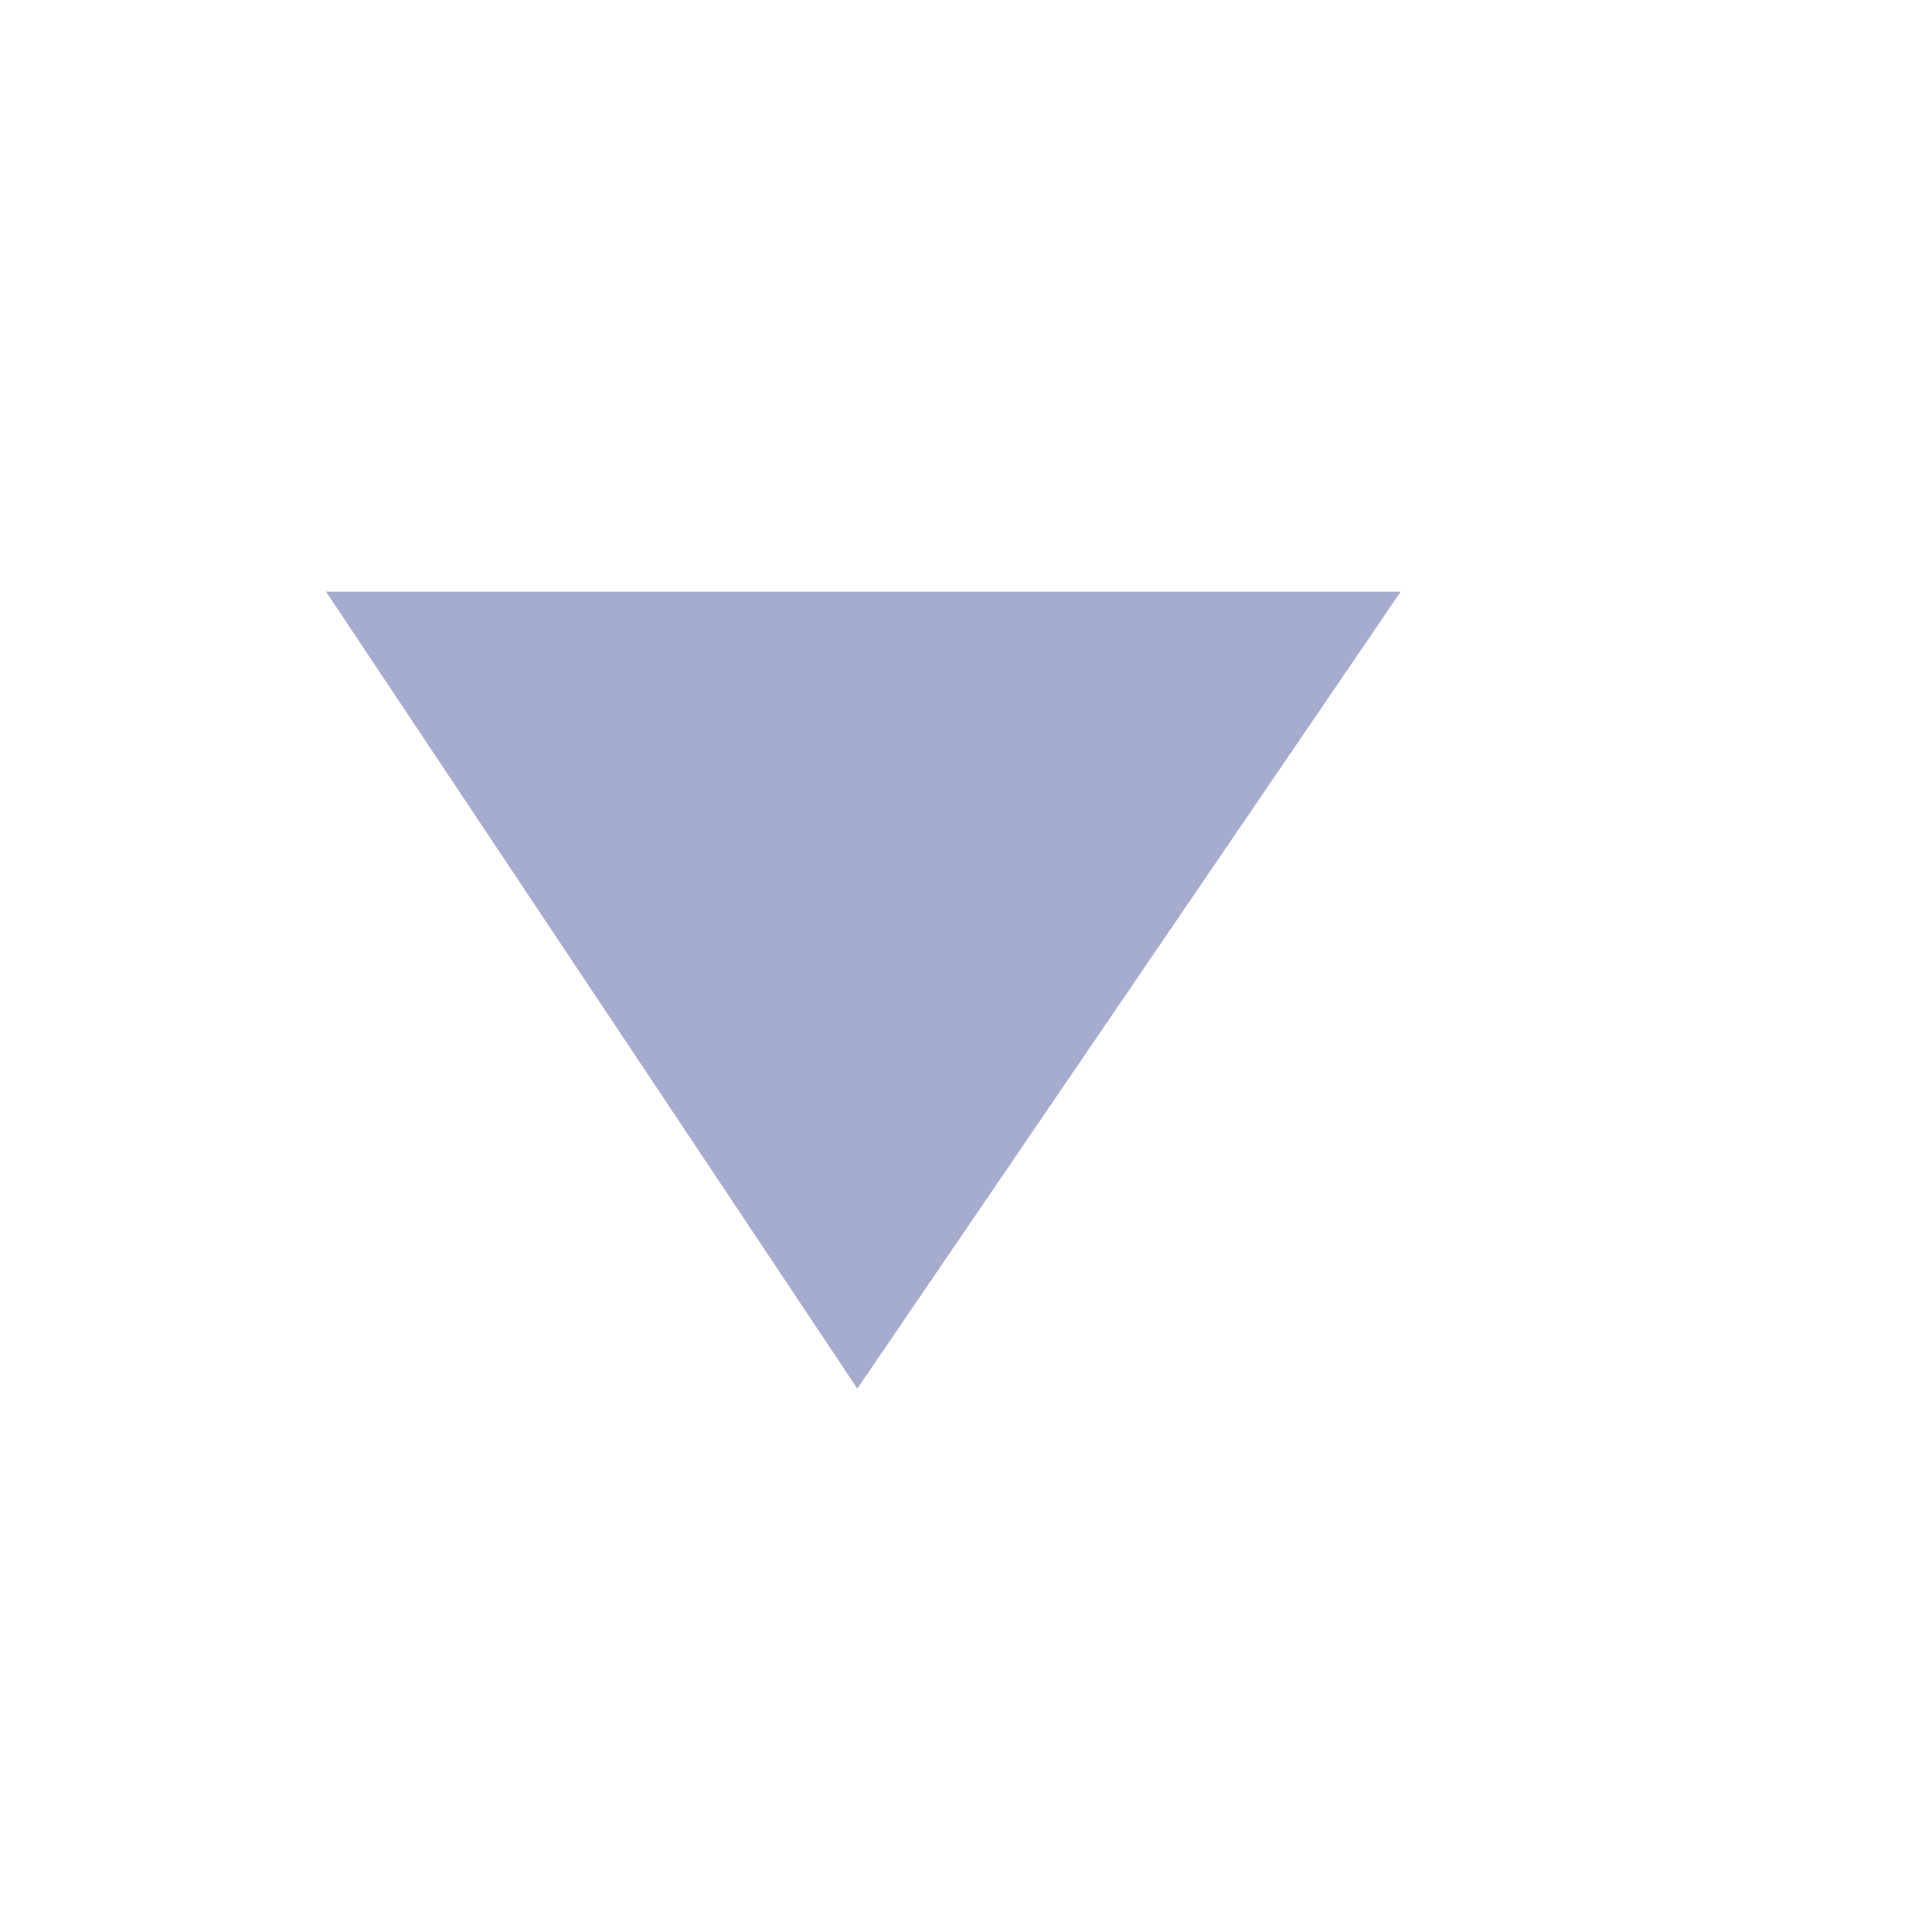
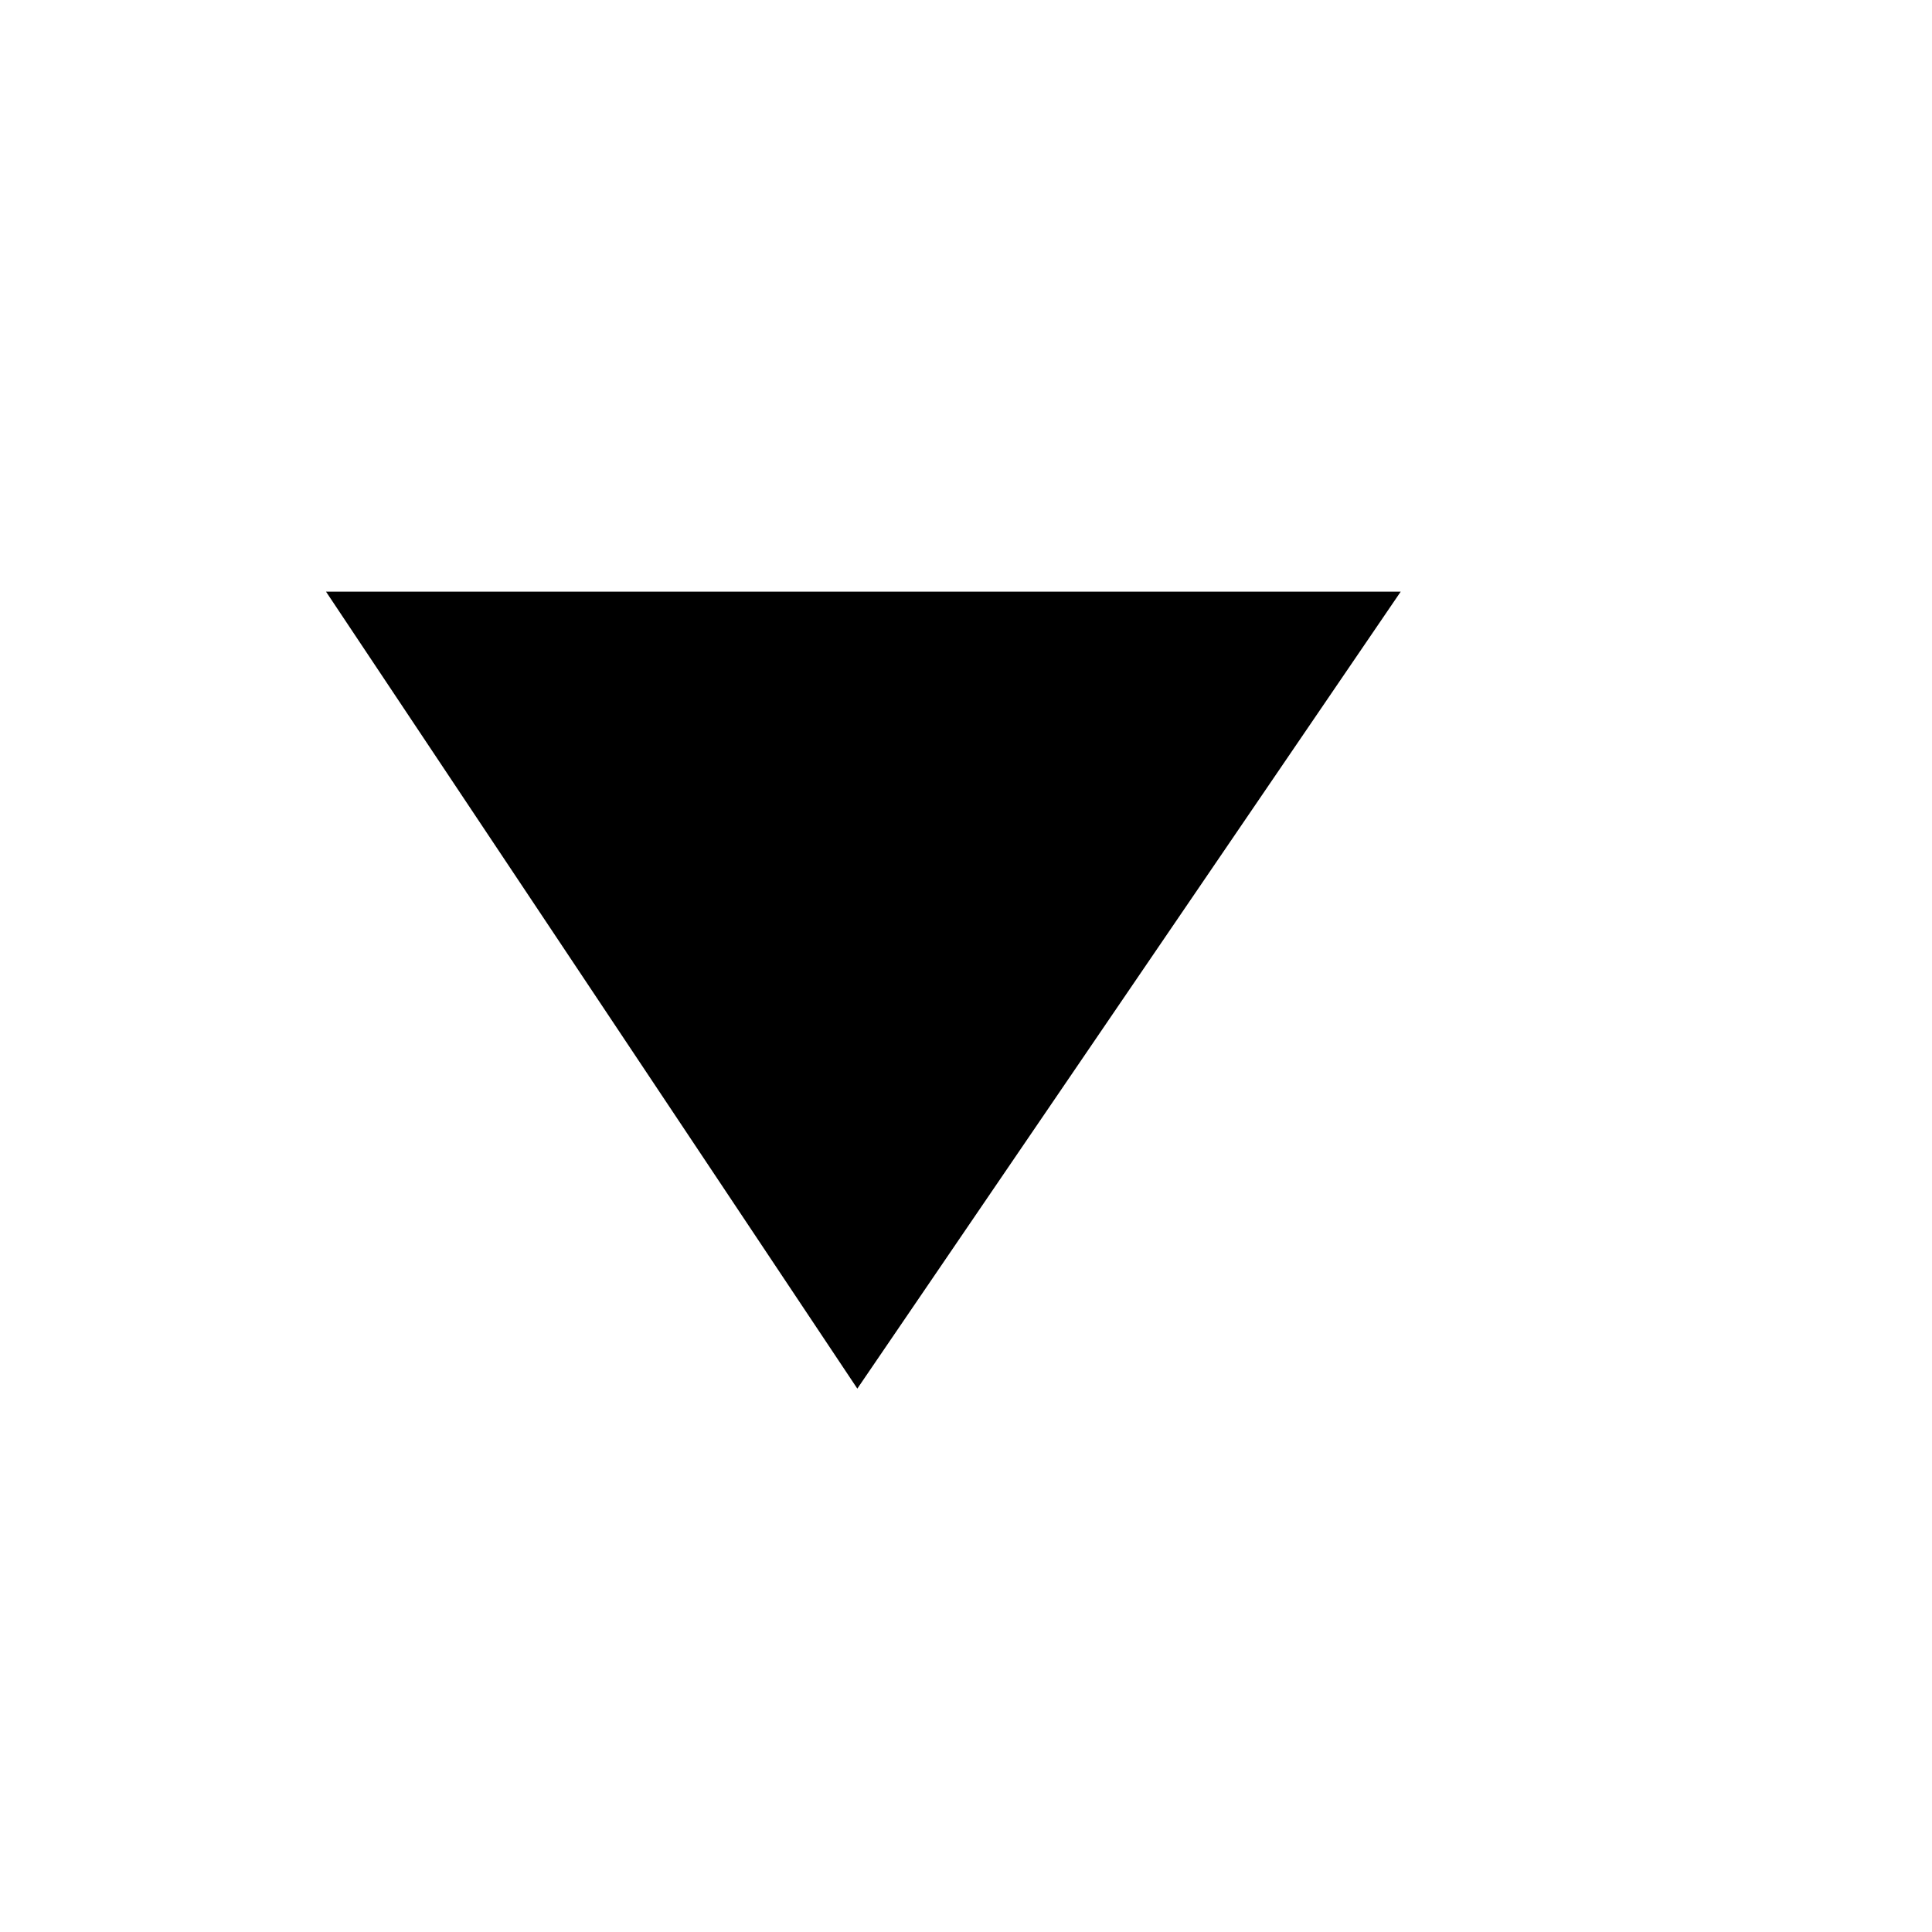
<svg xmlns="http://www.w3.org/2000/svg" version="1.1" id="Layer_1" x="0px" y="0px" viewBox="0 0 16 16" style="enable-background:new 0 0 16 16;" xml:space="preserve">
  <style type="text/css">
	.st0{fill:none;}
- 	.st1{fill:#A5ACCE;}
</style>
-   <rect class="st0" width="16" height="16" />
-   <polygon class="st1" points="2.7,4.9 7.1,11.5 11.6,4.9 " />
+   <rect y="0" class="st0" width="16" height="16" />
+   <polygon points="2.7,4.9 7.1,11.5 11.6,4.9 " />
</svg>
